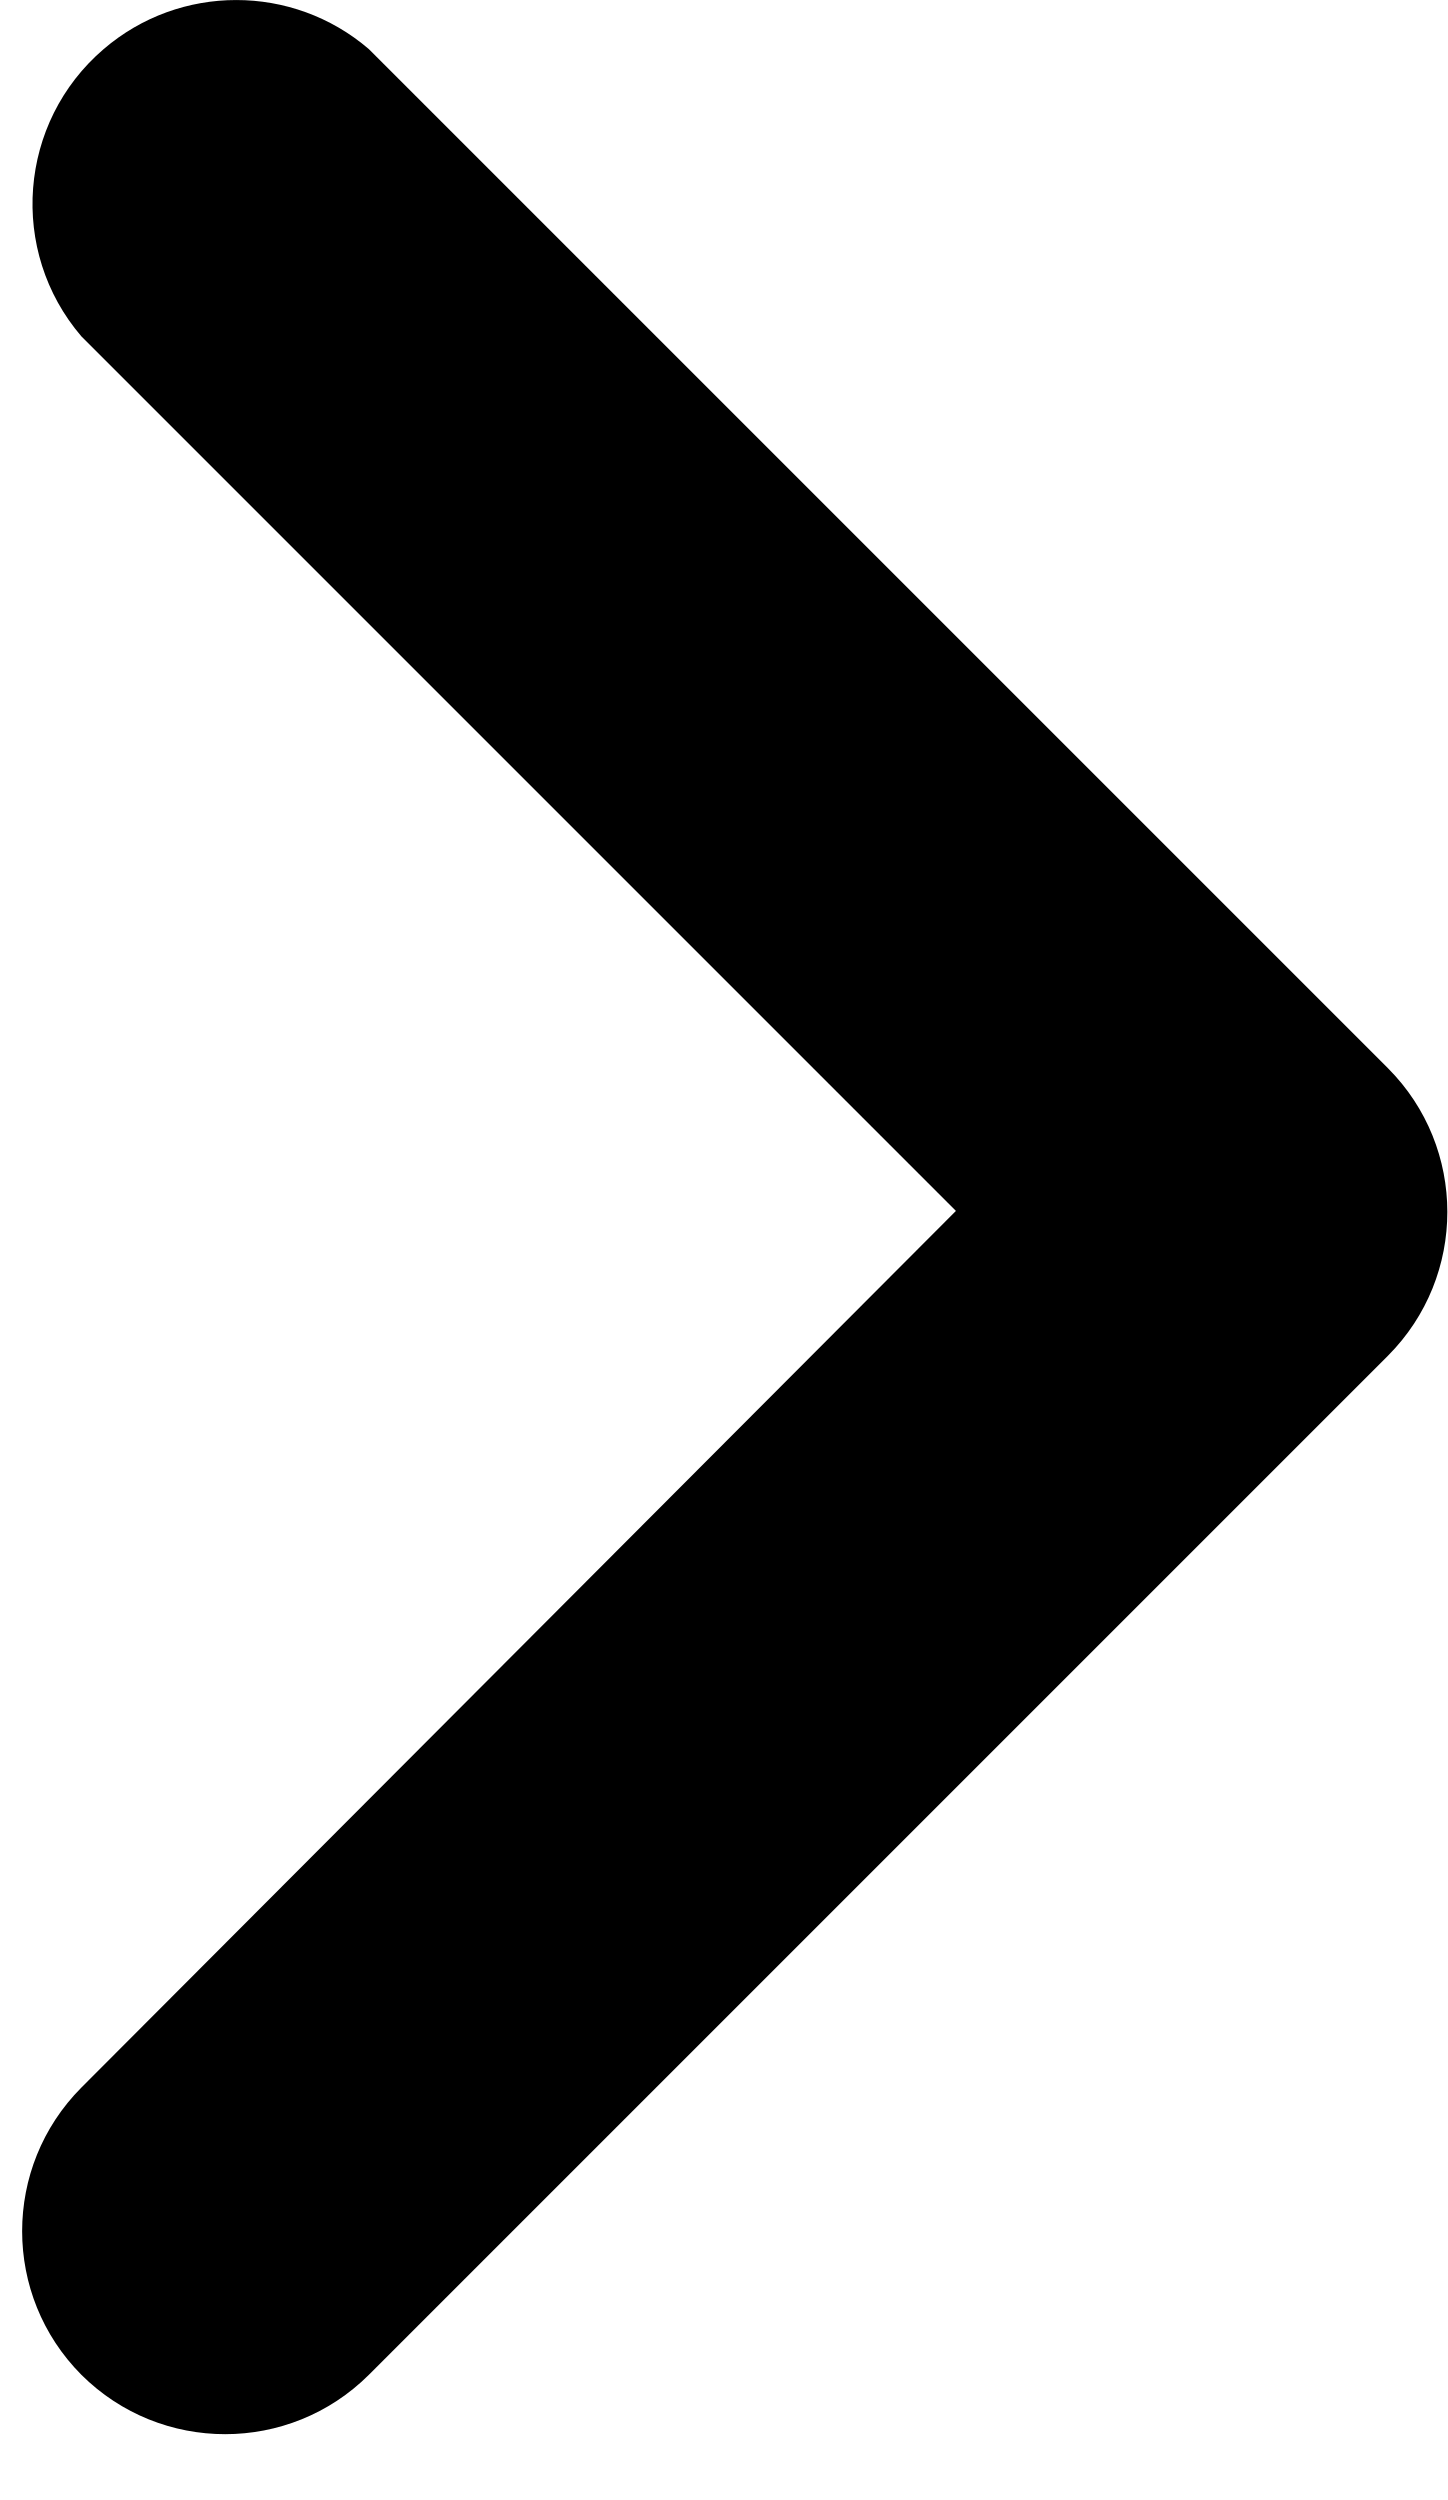
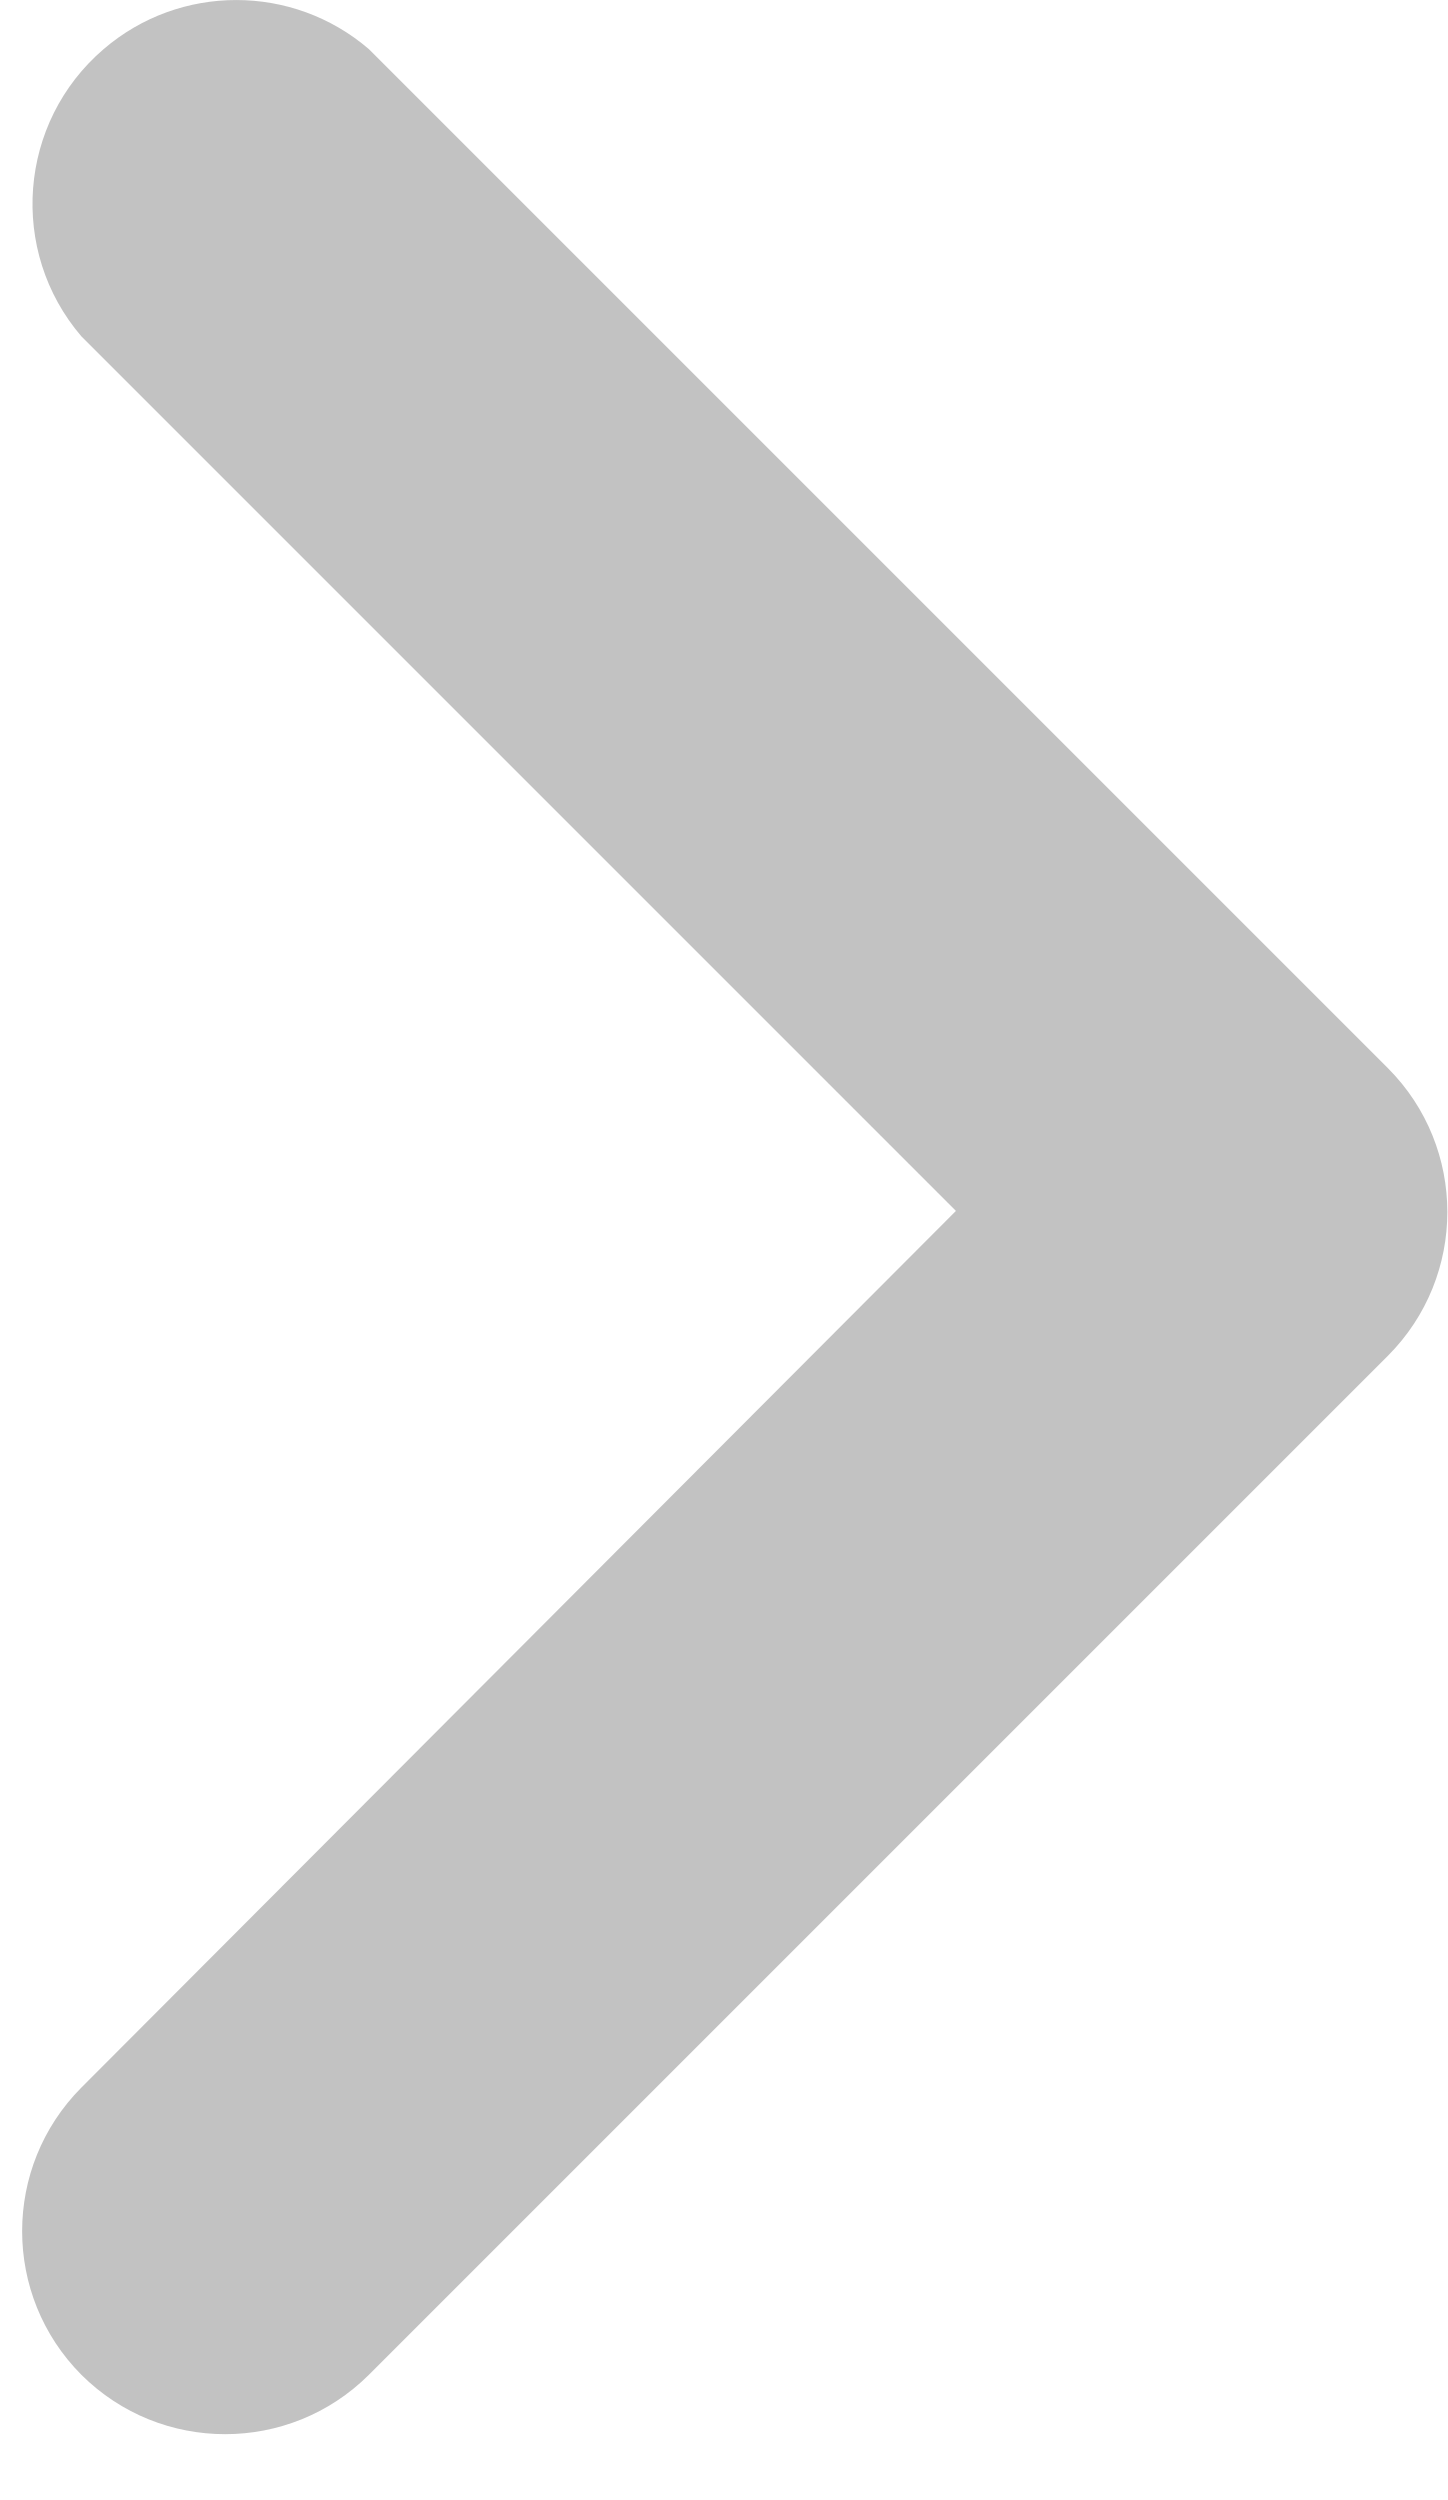
- <svg xmlns="http://www.w3.org/2000/svg" width="11" height="19" viewBox="0 0 11 19">
+ <svg width="11" height="19" viewBox="0 0 11 19" fill="#c2c2c2">
  <path d="M2.803 18.049L10.549 10.303C11.15 9.699 11.15 8.723 10.549 8.119L2.803 0.373C2.224 -0.124 1.367 -0.124 0.788 0.373C0.139 0.929 0.063 1.908 0.619 2.557L7.265 9.203L0.619 15.865C0.018 16.469 0.018 17.445 0.619 18.049C1.223 18.65 2.199 18.65 2.803 18.049Z" />
</svg>
